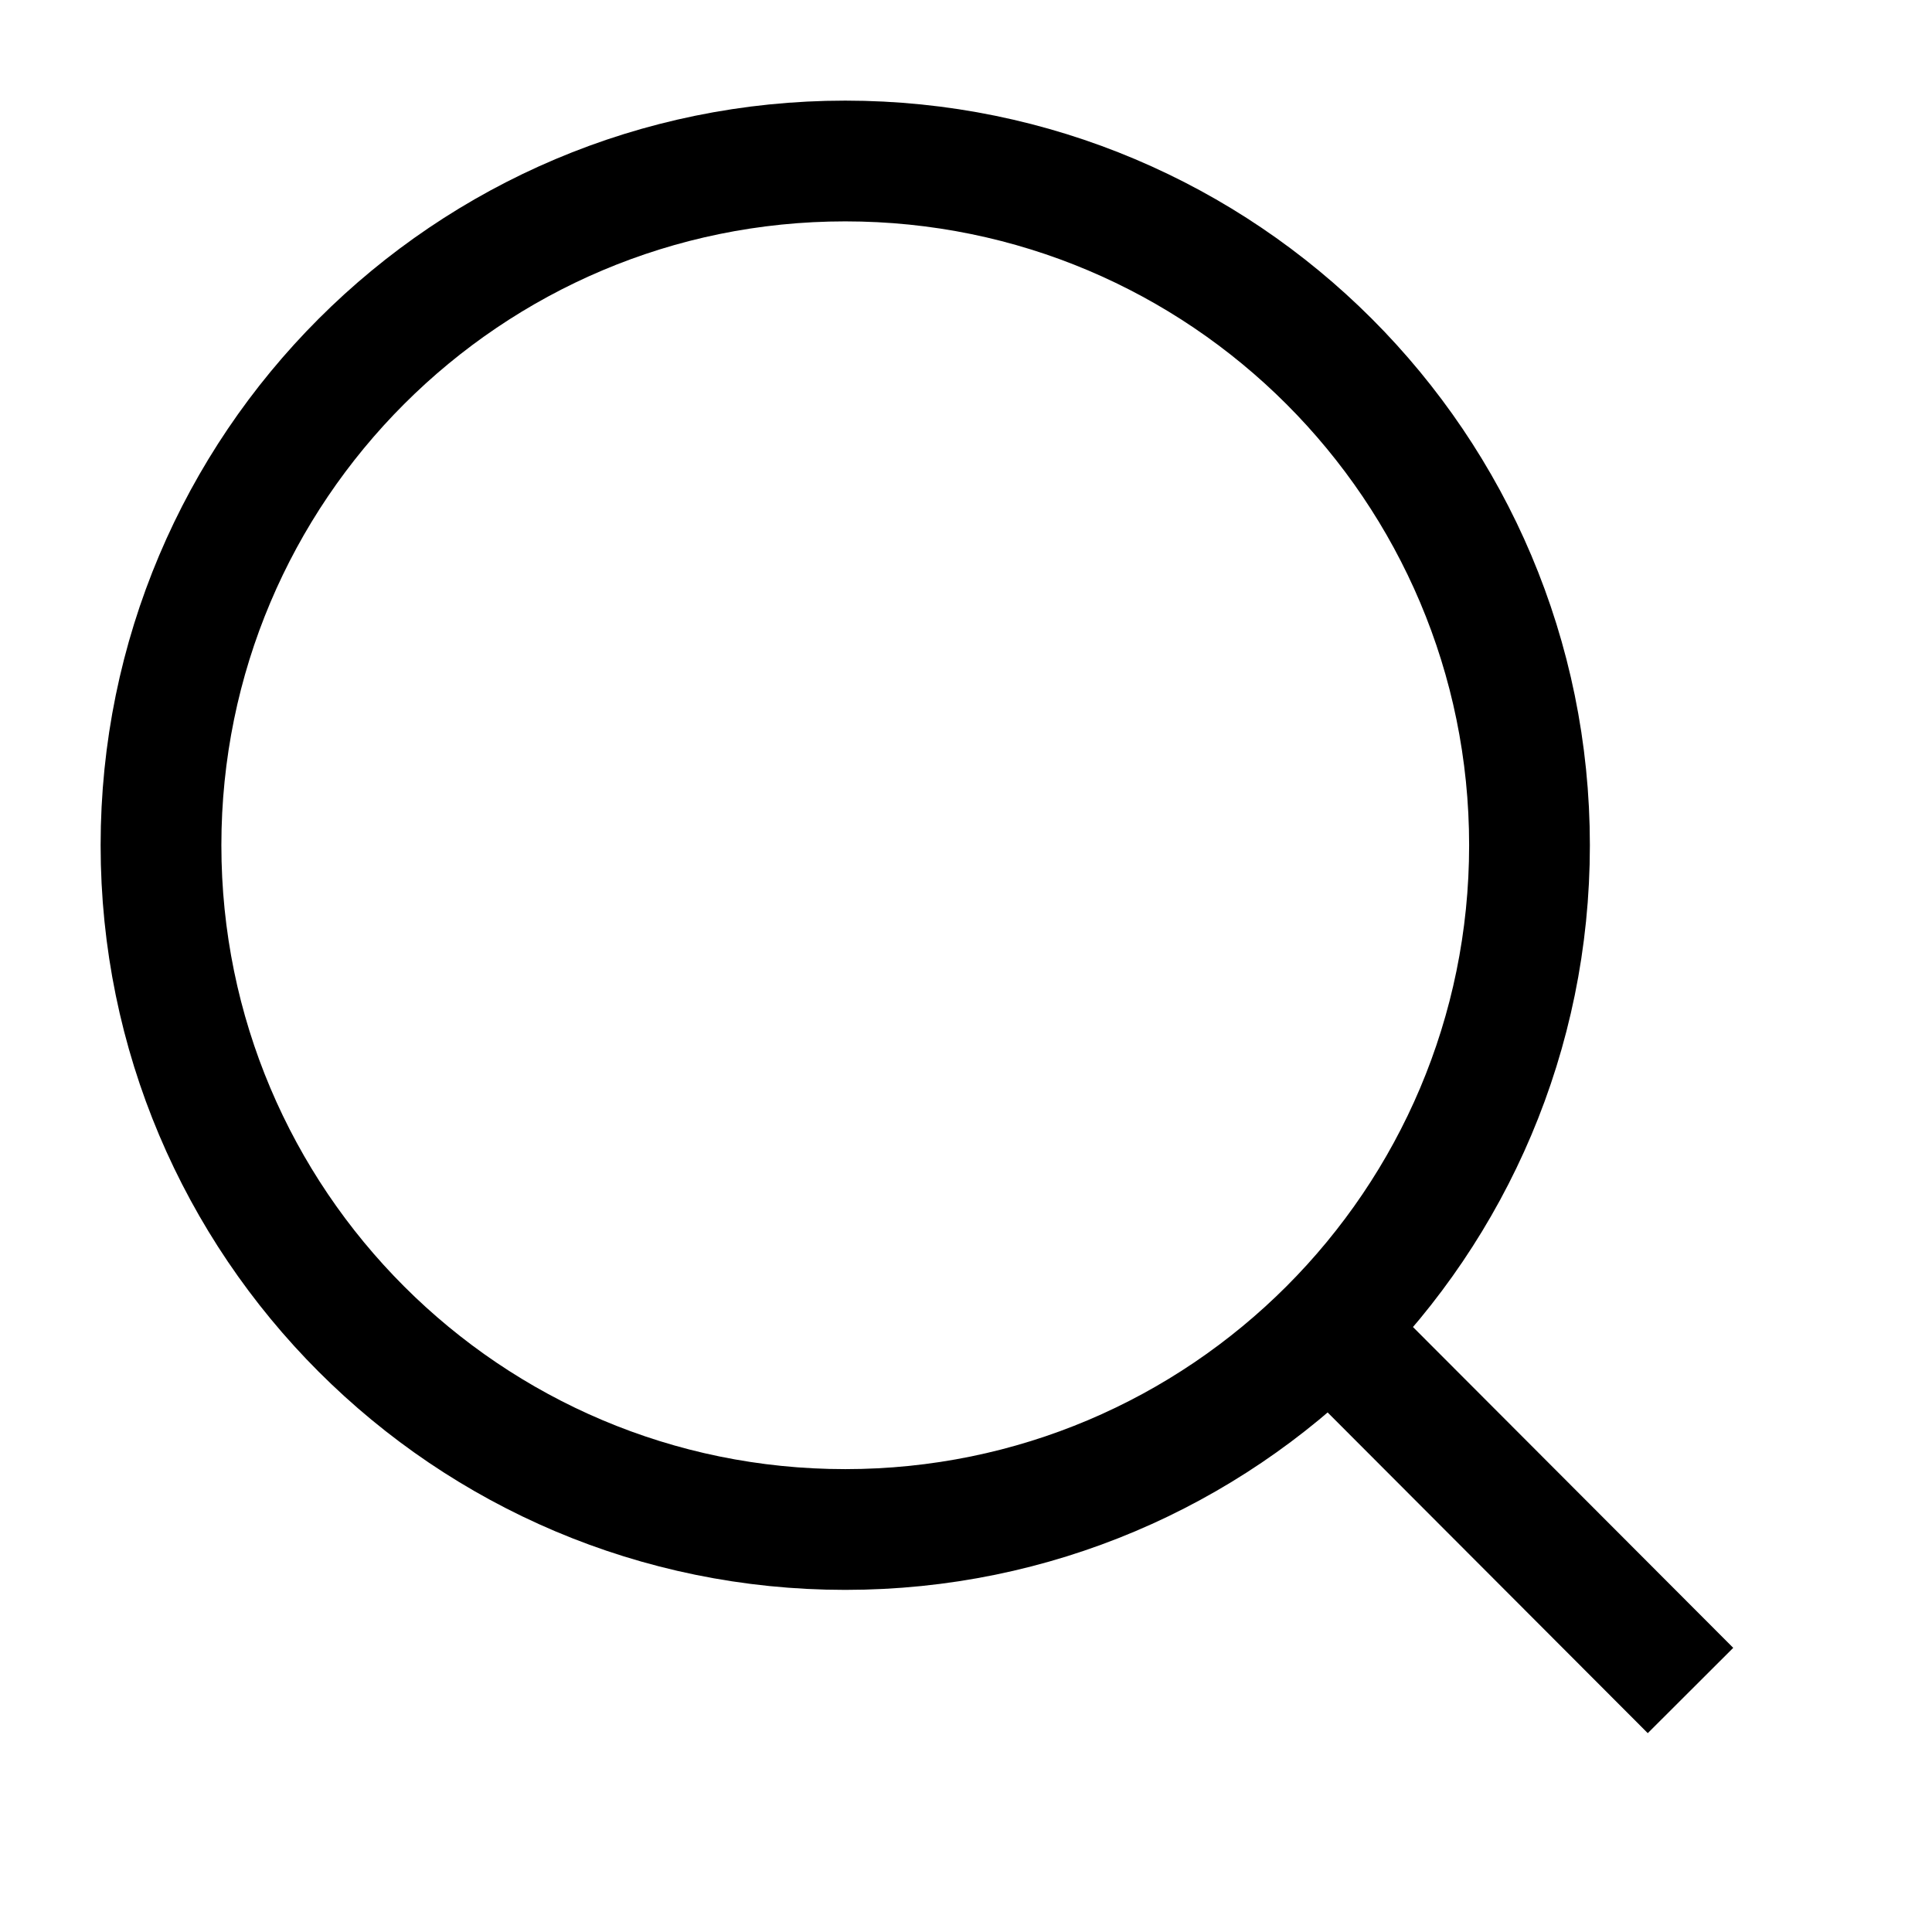
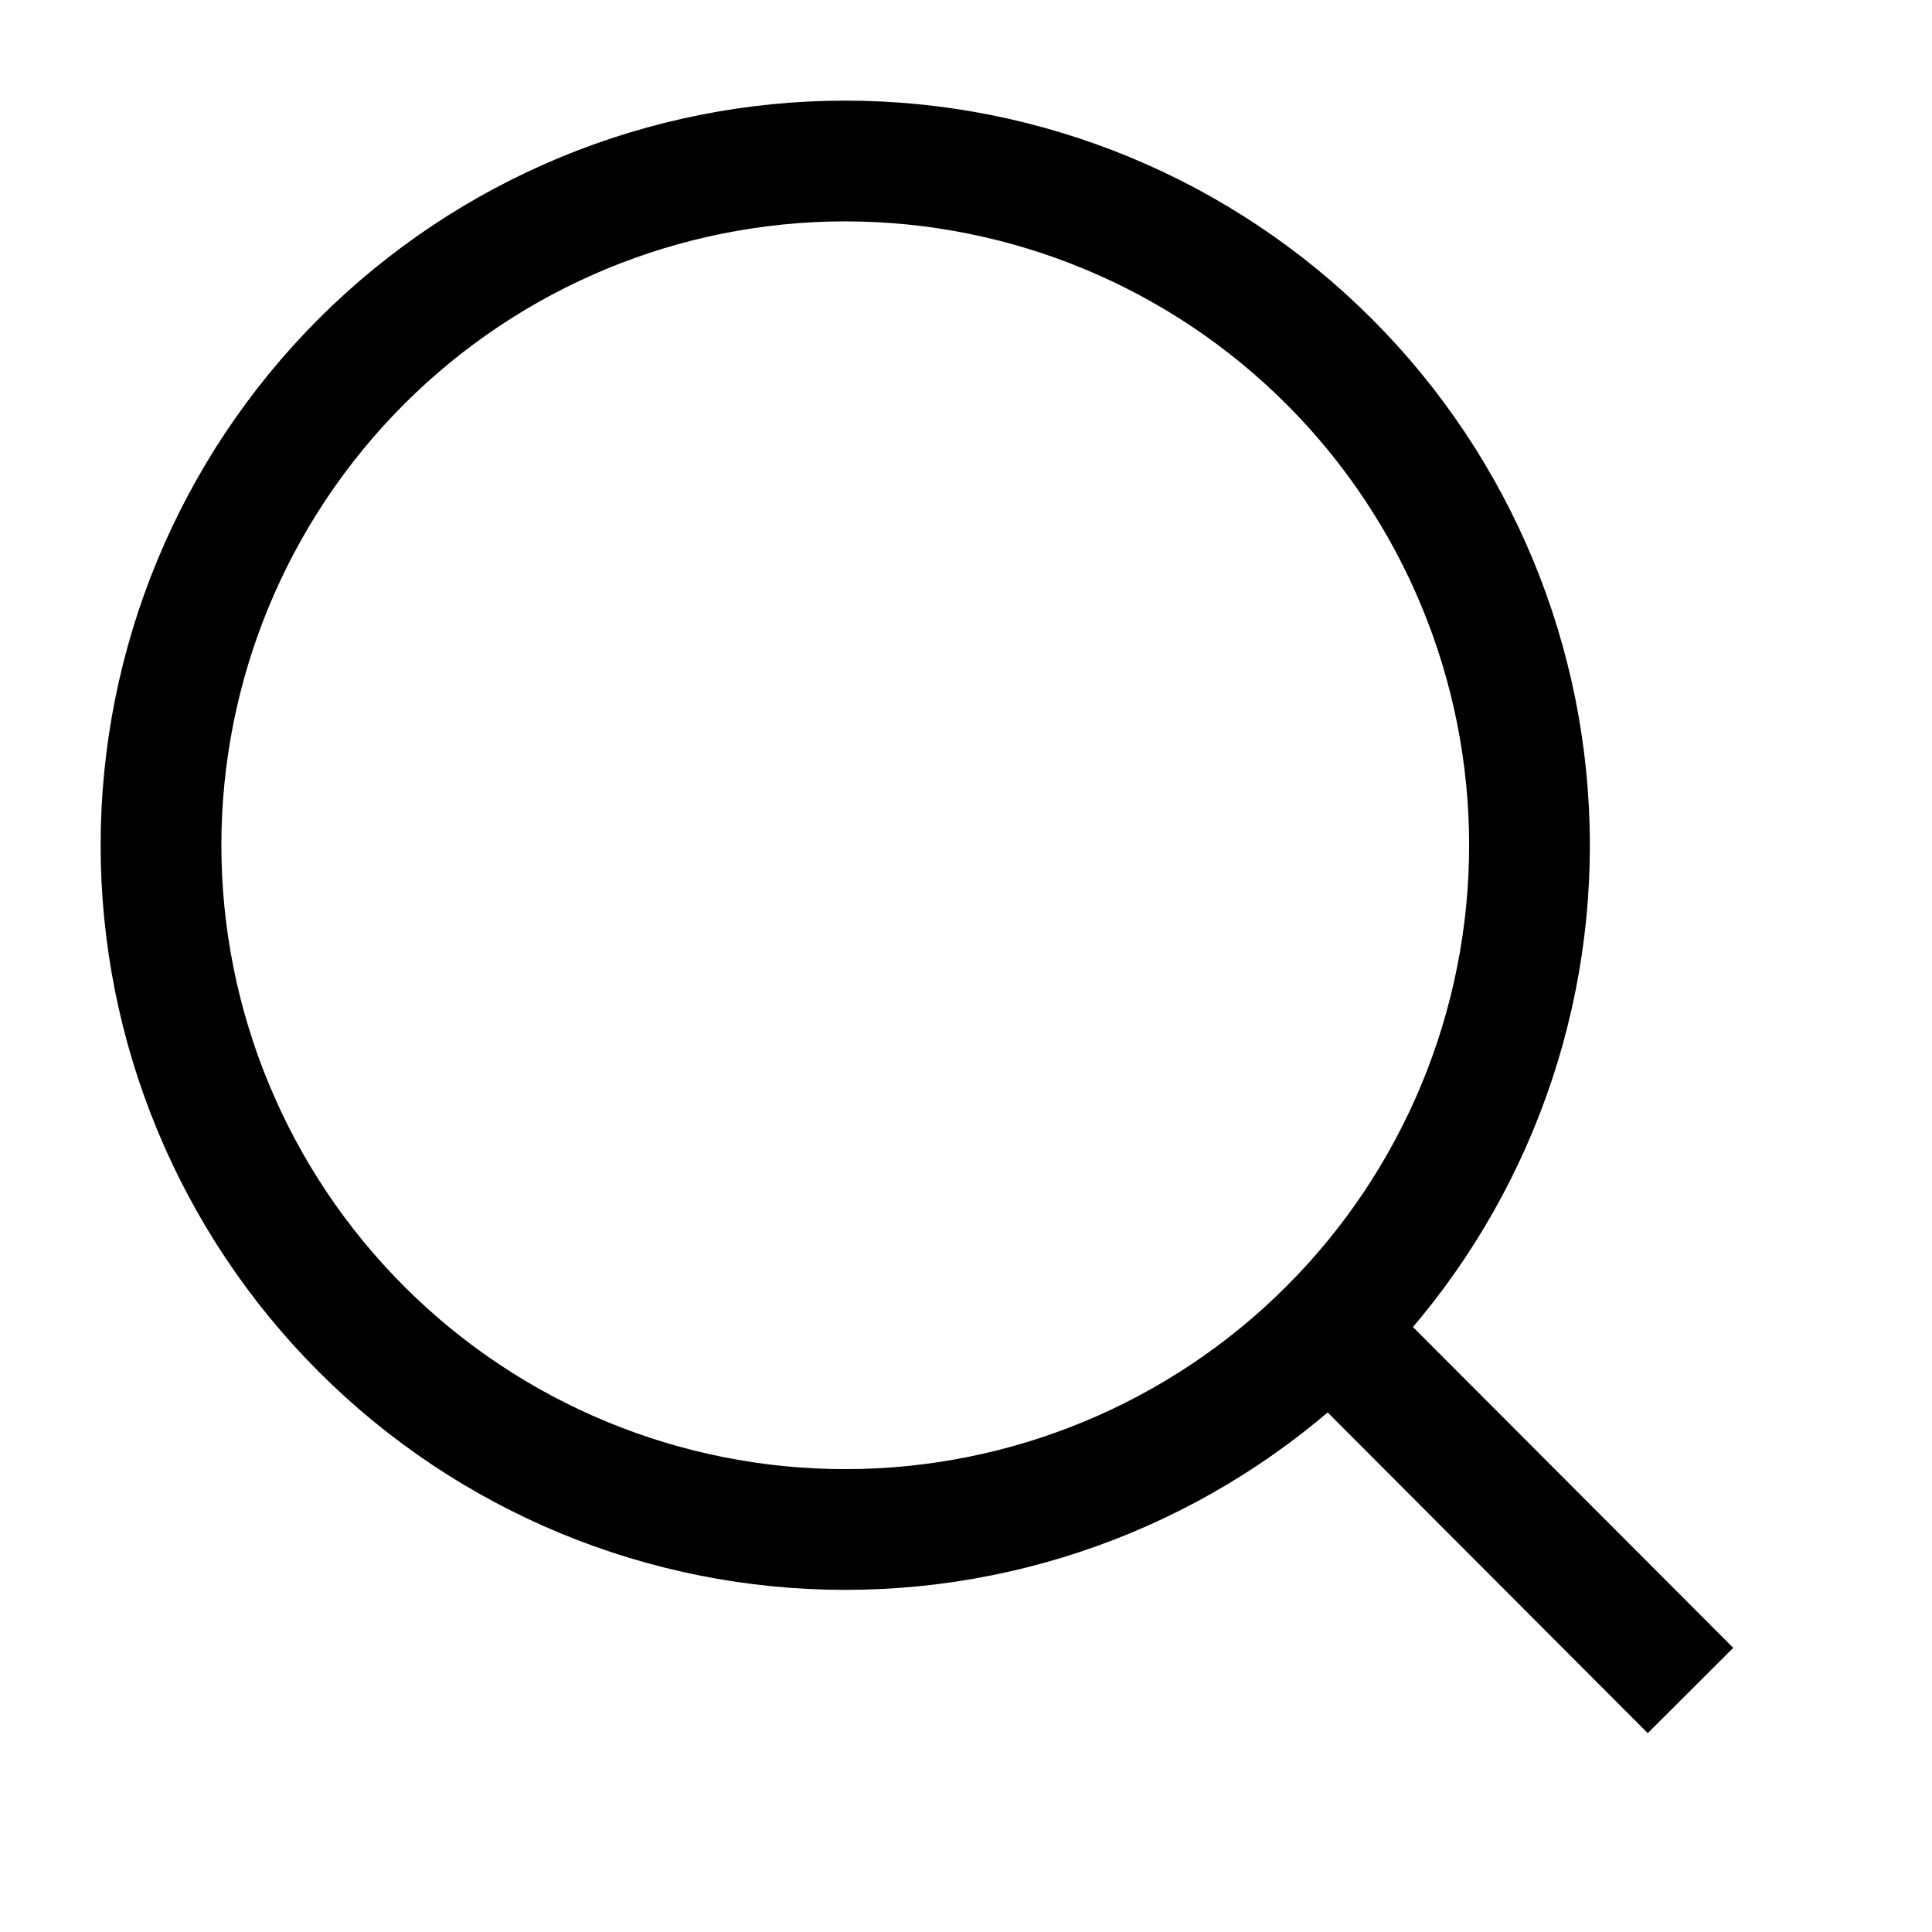
- <svg xmlns="http://www.w3.org/2000/svg" width="24" height="24" fill="none">
-   <path d="m21 21-4.486-4.494L21 21Zm-2-10.5a8.5 8.5 0 1 1-17 0 8.5 8.5 0 0 1 17 0v0Z" stroke="currentColor" stroke-width="1.5" stroke-linecap="round" />
+ <svg xmlns="http://www.w3.org/2000/svg" width="24" height="24" viewBox="0 0 24 24" fill="none">
+   <path d="M21 21L16.514 16.506L21 21ZM19 10.5C19 12.754 18.105 14.916 16.51 16.51C14.916 18.105 12.754 19 10.5 19C8.246 19 6.084 18.105 4.49 16.51C2.896 14.916 2 12.754 2 10.5C2 8.246 2.896 6.084 4.49 4.49C6.084 2.896 8.246 2 10.5 2C12.754 2 14.916 2.896 16.51 4.49C18.105 6.084 19 8.246 19 10.5V10.5Z" stroke="currentColor" stroke-width="1.5" stroke-linecap="round" />
</svg>
